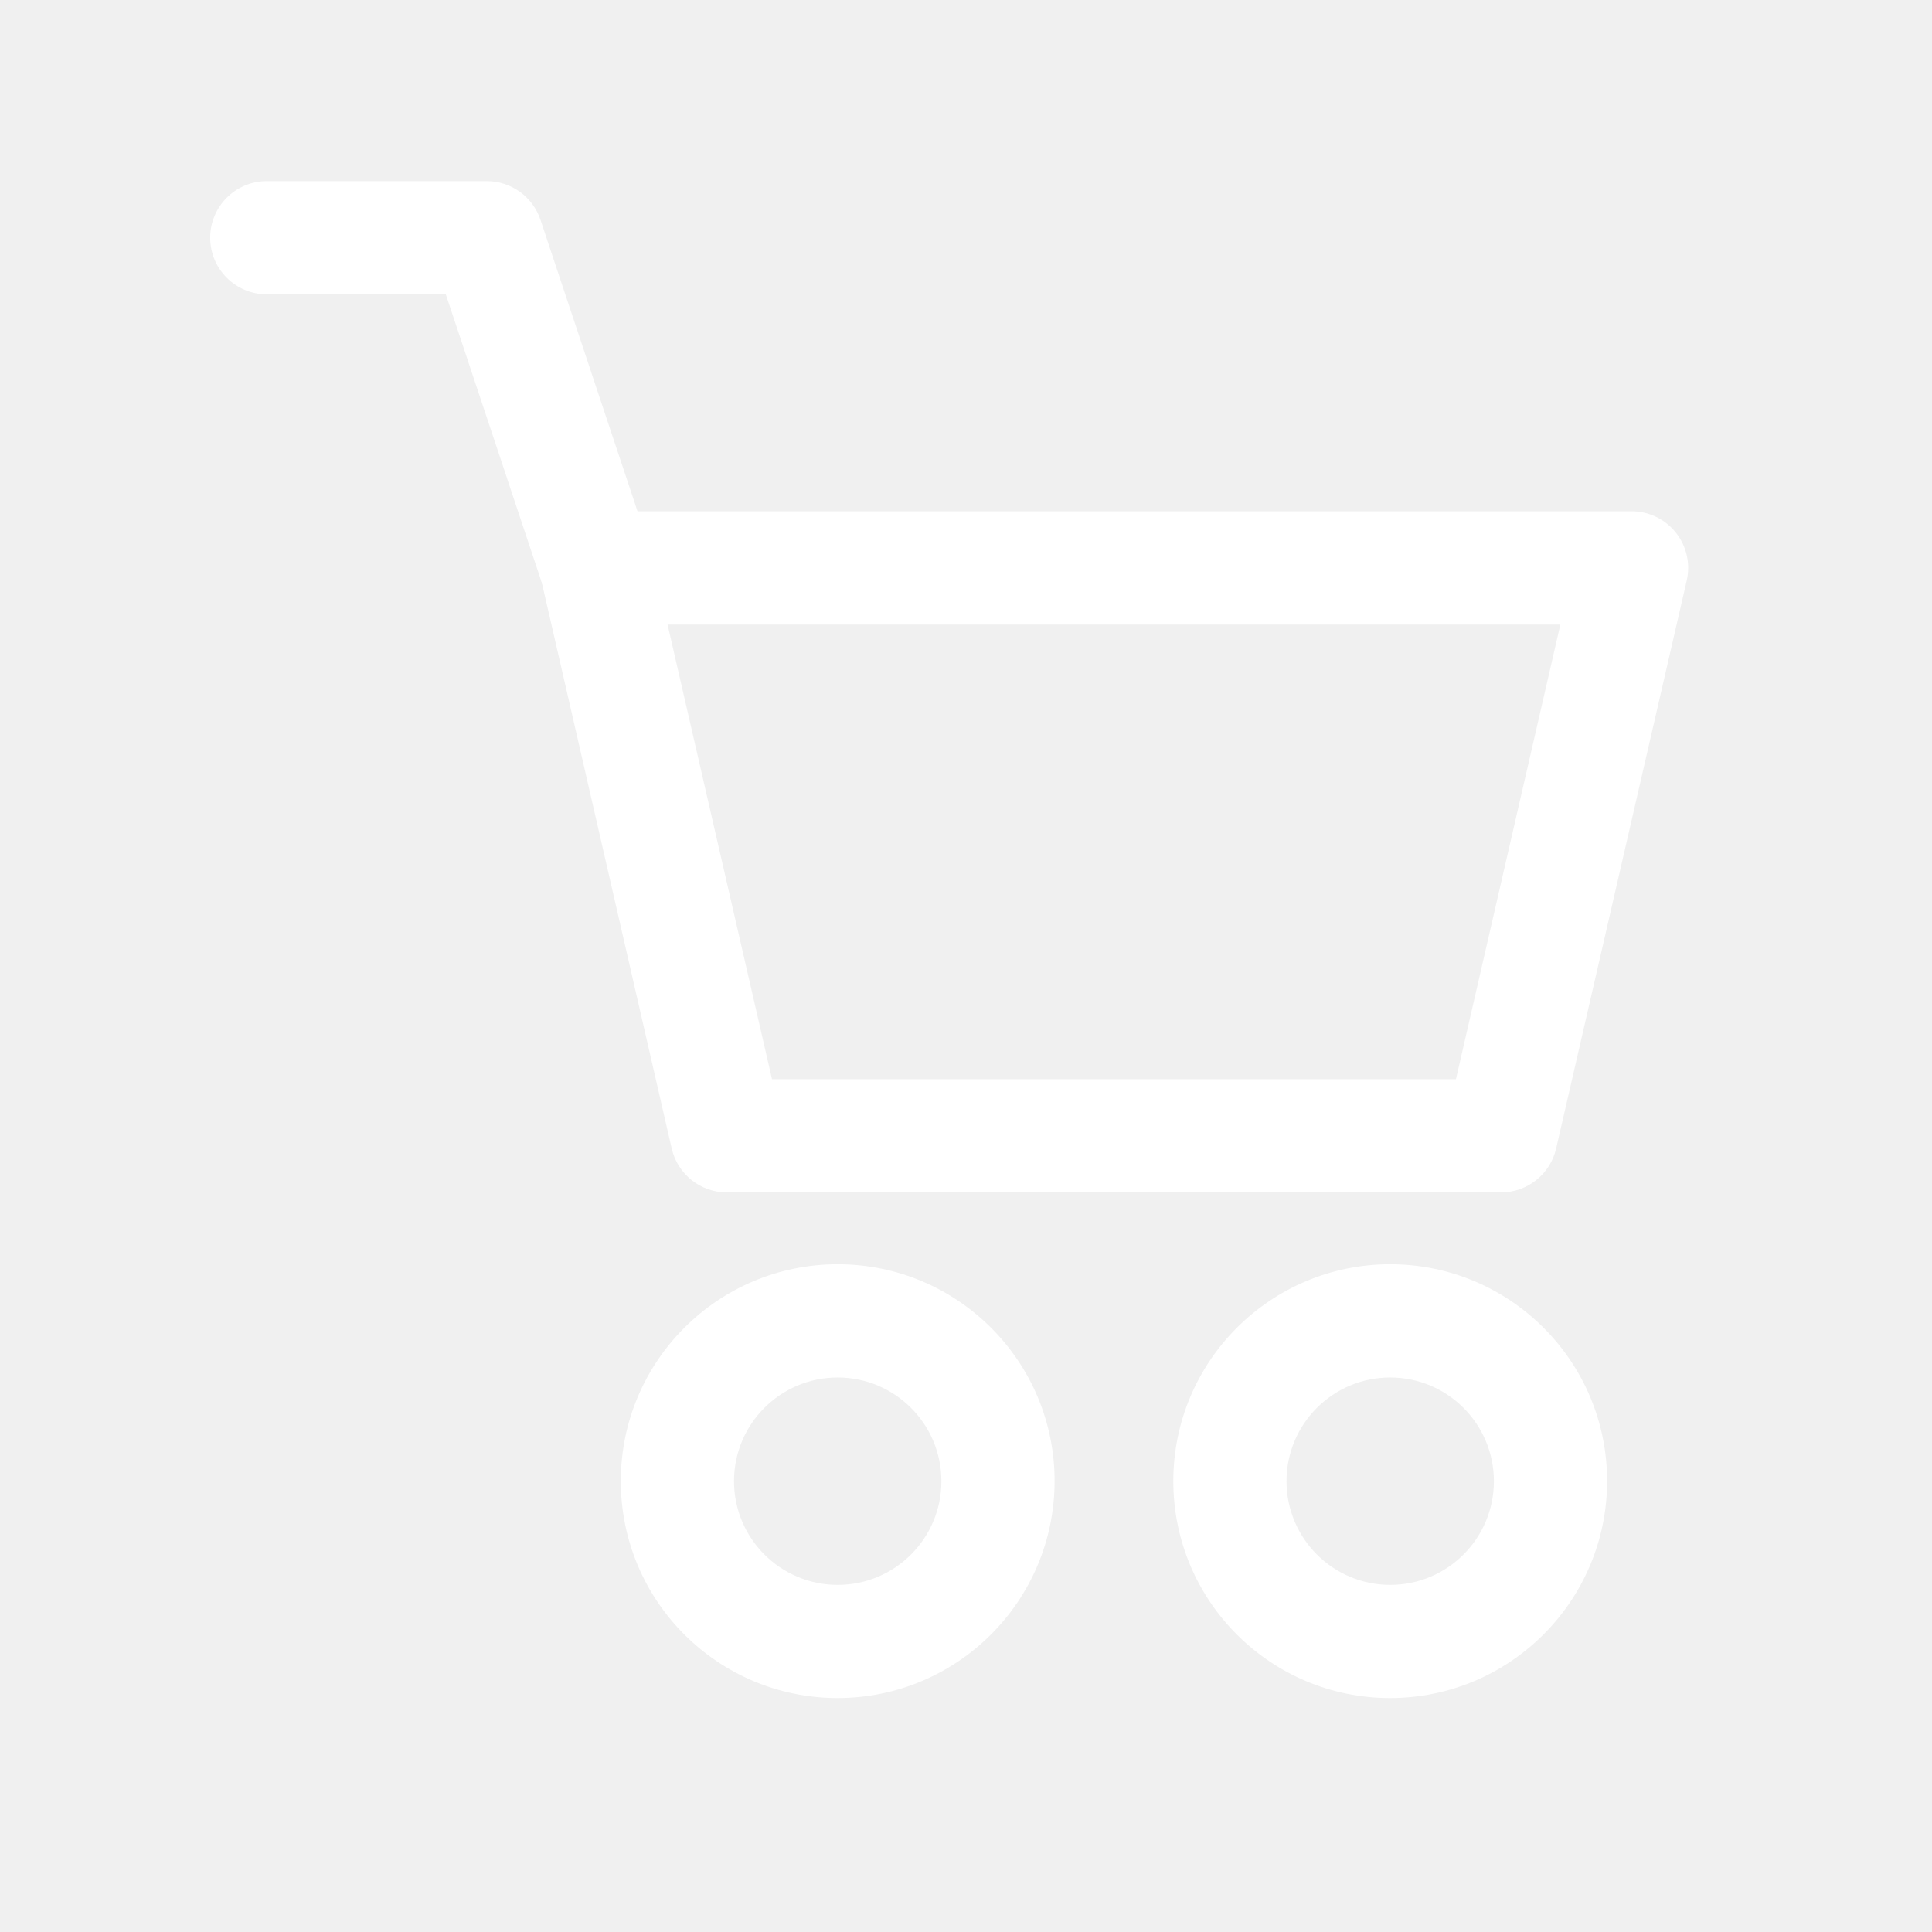
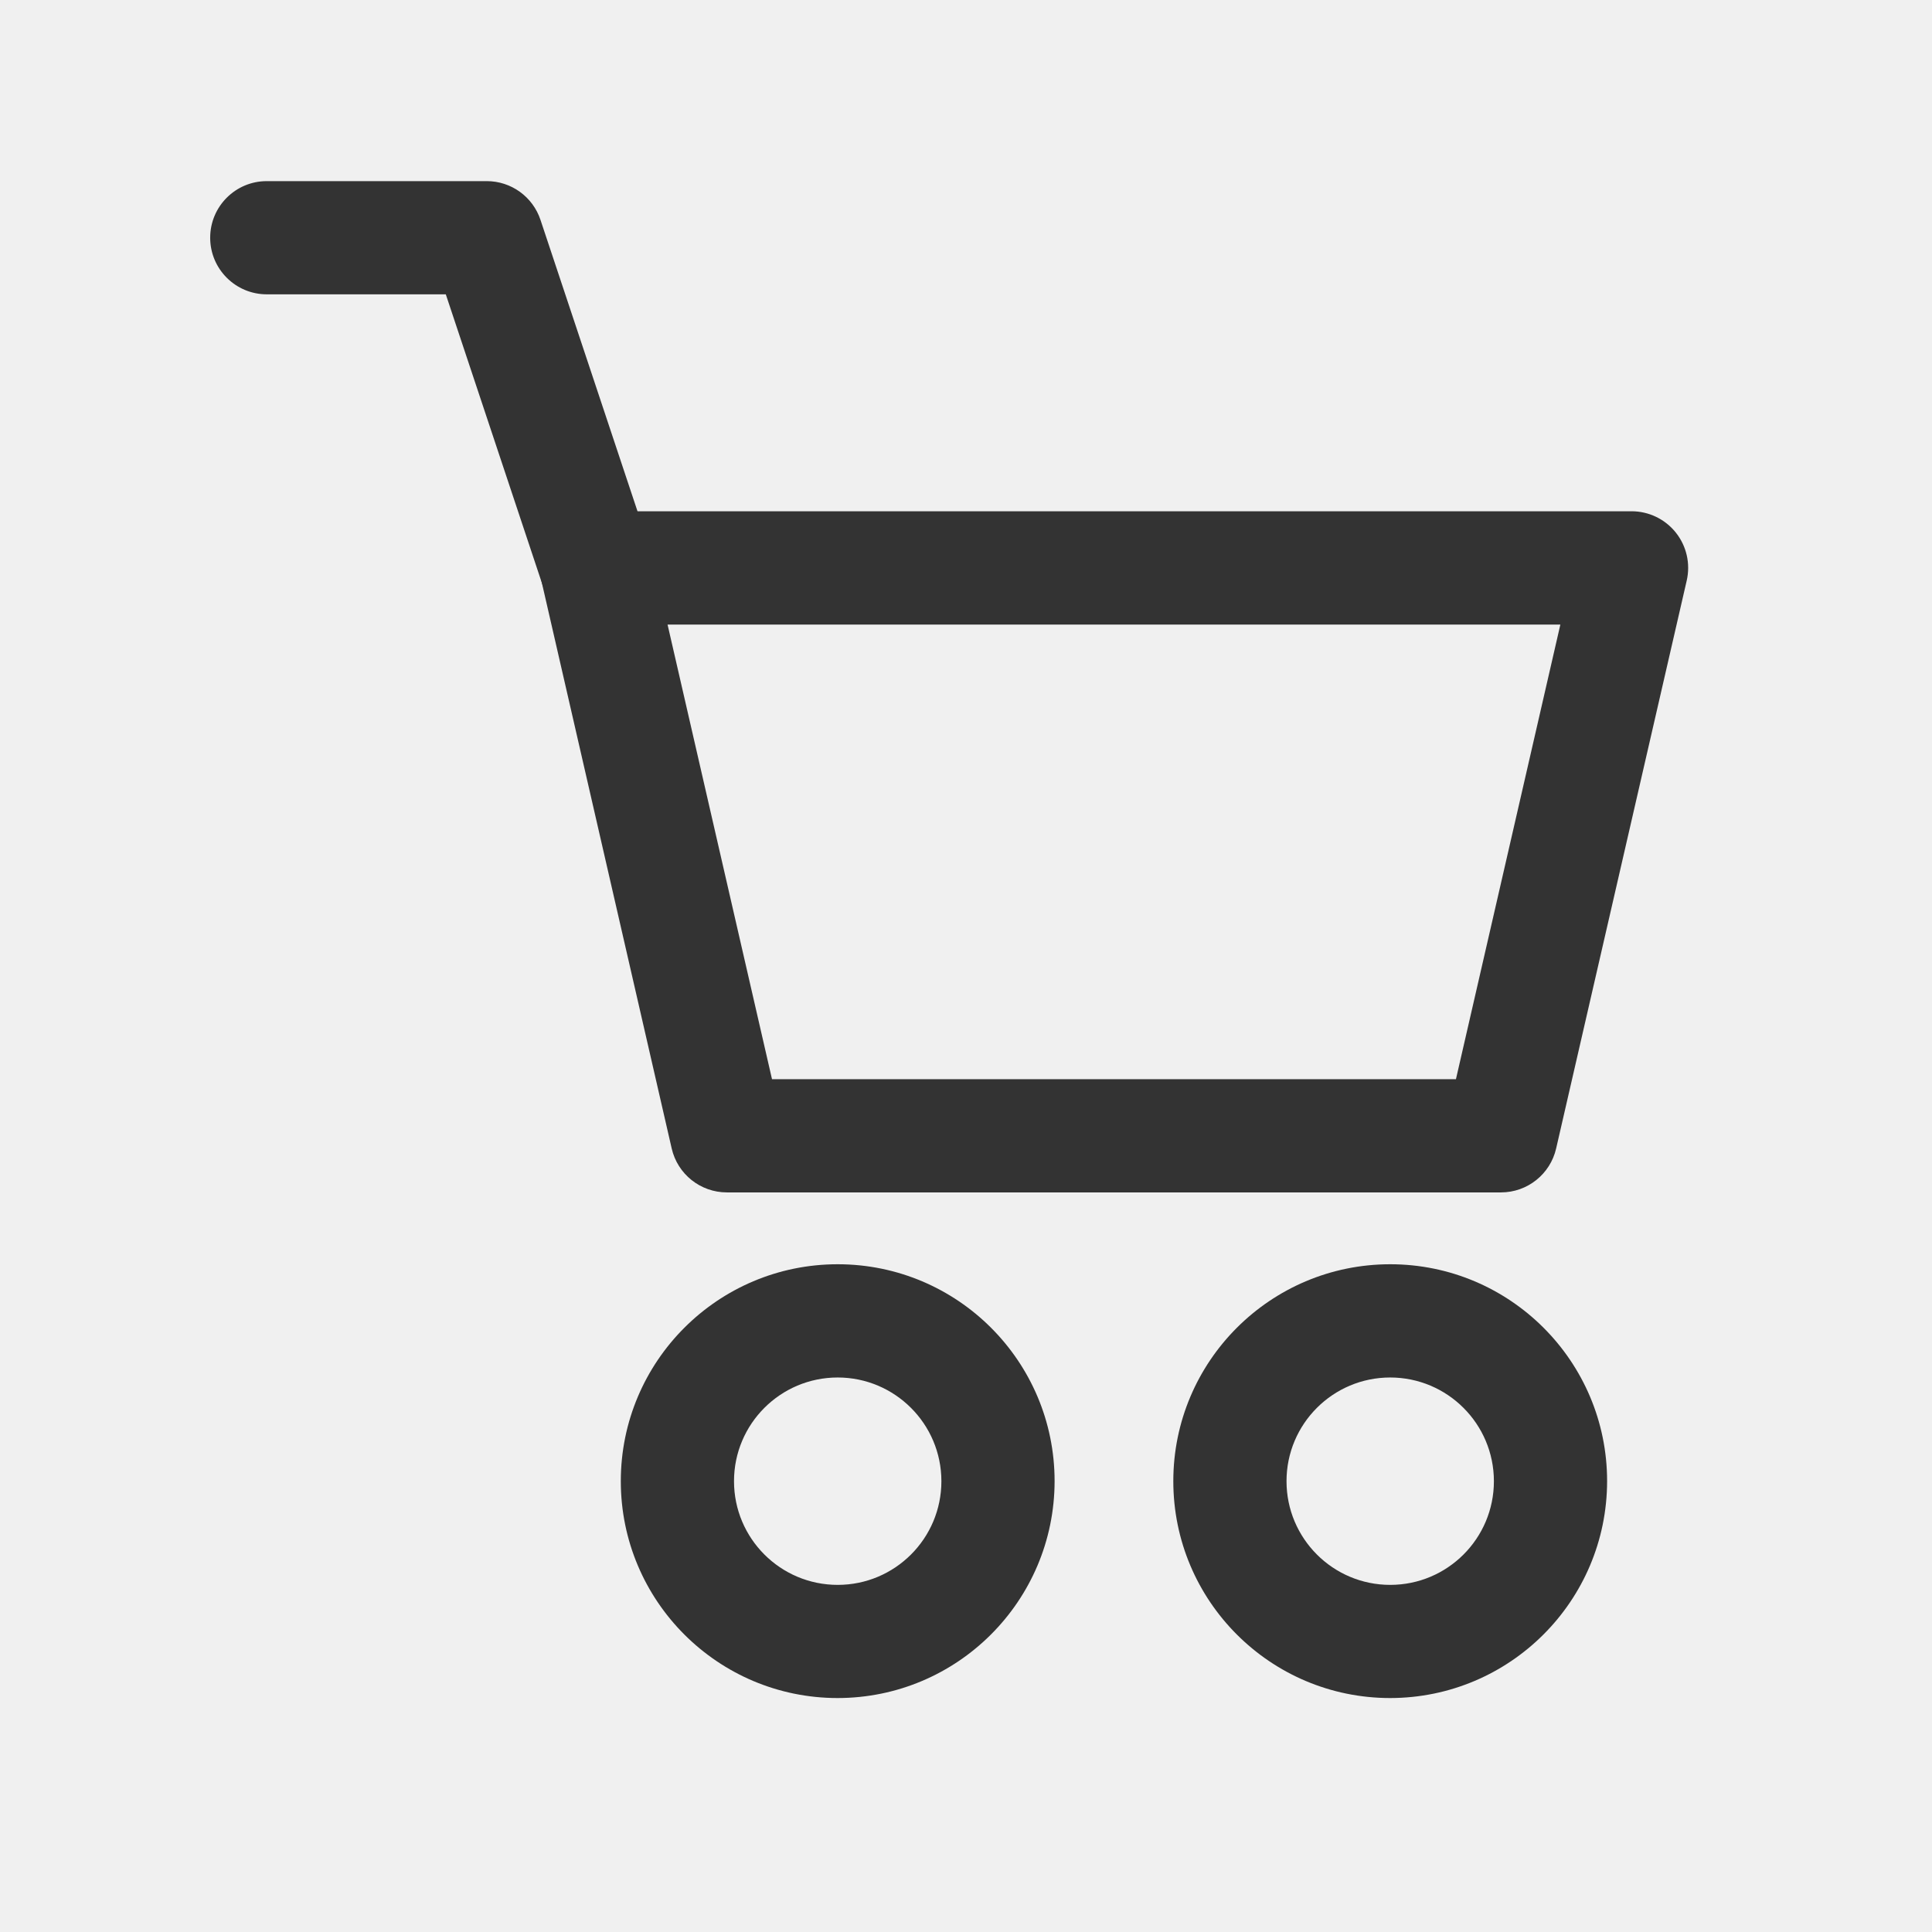
<svg xmlns="http://www.w3.org/2000/svg" viewBox="0 0 512 512">
-   <g fill="#ffffff" data-name="1" id="_1">
+   <g fill="#333333" data-name="1" id="_1">
    <path d="M397.78,316H192.65A15,15,0,0,1,178,304.33L143.46,153.85a15,15,0,0,1,14.62-18.36H432.35A15,15,0,0,1,447,153.85L412.4,304.33A15,15,0,0,1,397.78,316ZM204.59,286H385.84l27.67-120.48H176.91Z" />
    <path d="M222,450a57.48,57.48,0,1,1,57.48-57.48A57.54,57.54,0,0,1,222,450Zm0-84.95a27.48,27.48,0,1,0,27.48,27.47A27.5,27.5,0,0,0,222,365.05Z" />
    <path d="M368.42,450a57.48,57.48,0,1,1,57.48-57.48A57.54,57.54,0,0,1,368.42,450Zm0-84.95a27.48,27.48,0,1,0,27.48,27.47A27.5,27.5,0,0,0,368.42,365.05Z" />
    <path d="M158.08,165.49a15,15,0,0,1-14.23-10.26L118.14,78H70.7a15,15,0,1,1,0-30H129a15,15,0,0,1,14.23,10.26l29.13,87.49a15,15,0,0,1-14.23,19.74Z" />
  </g>
</svg>
